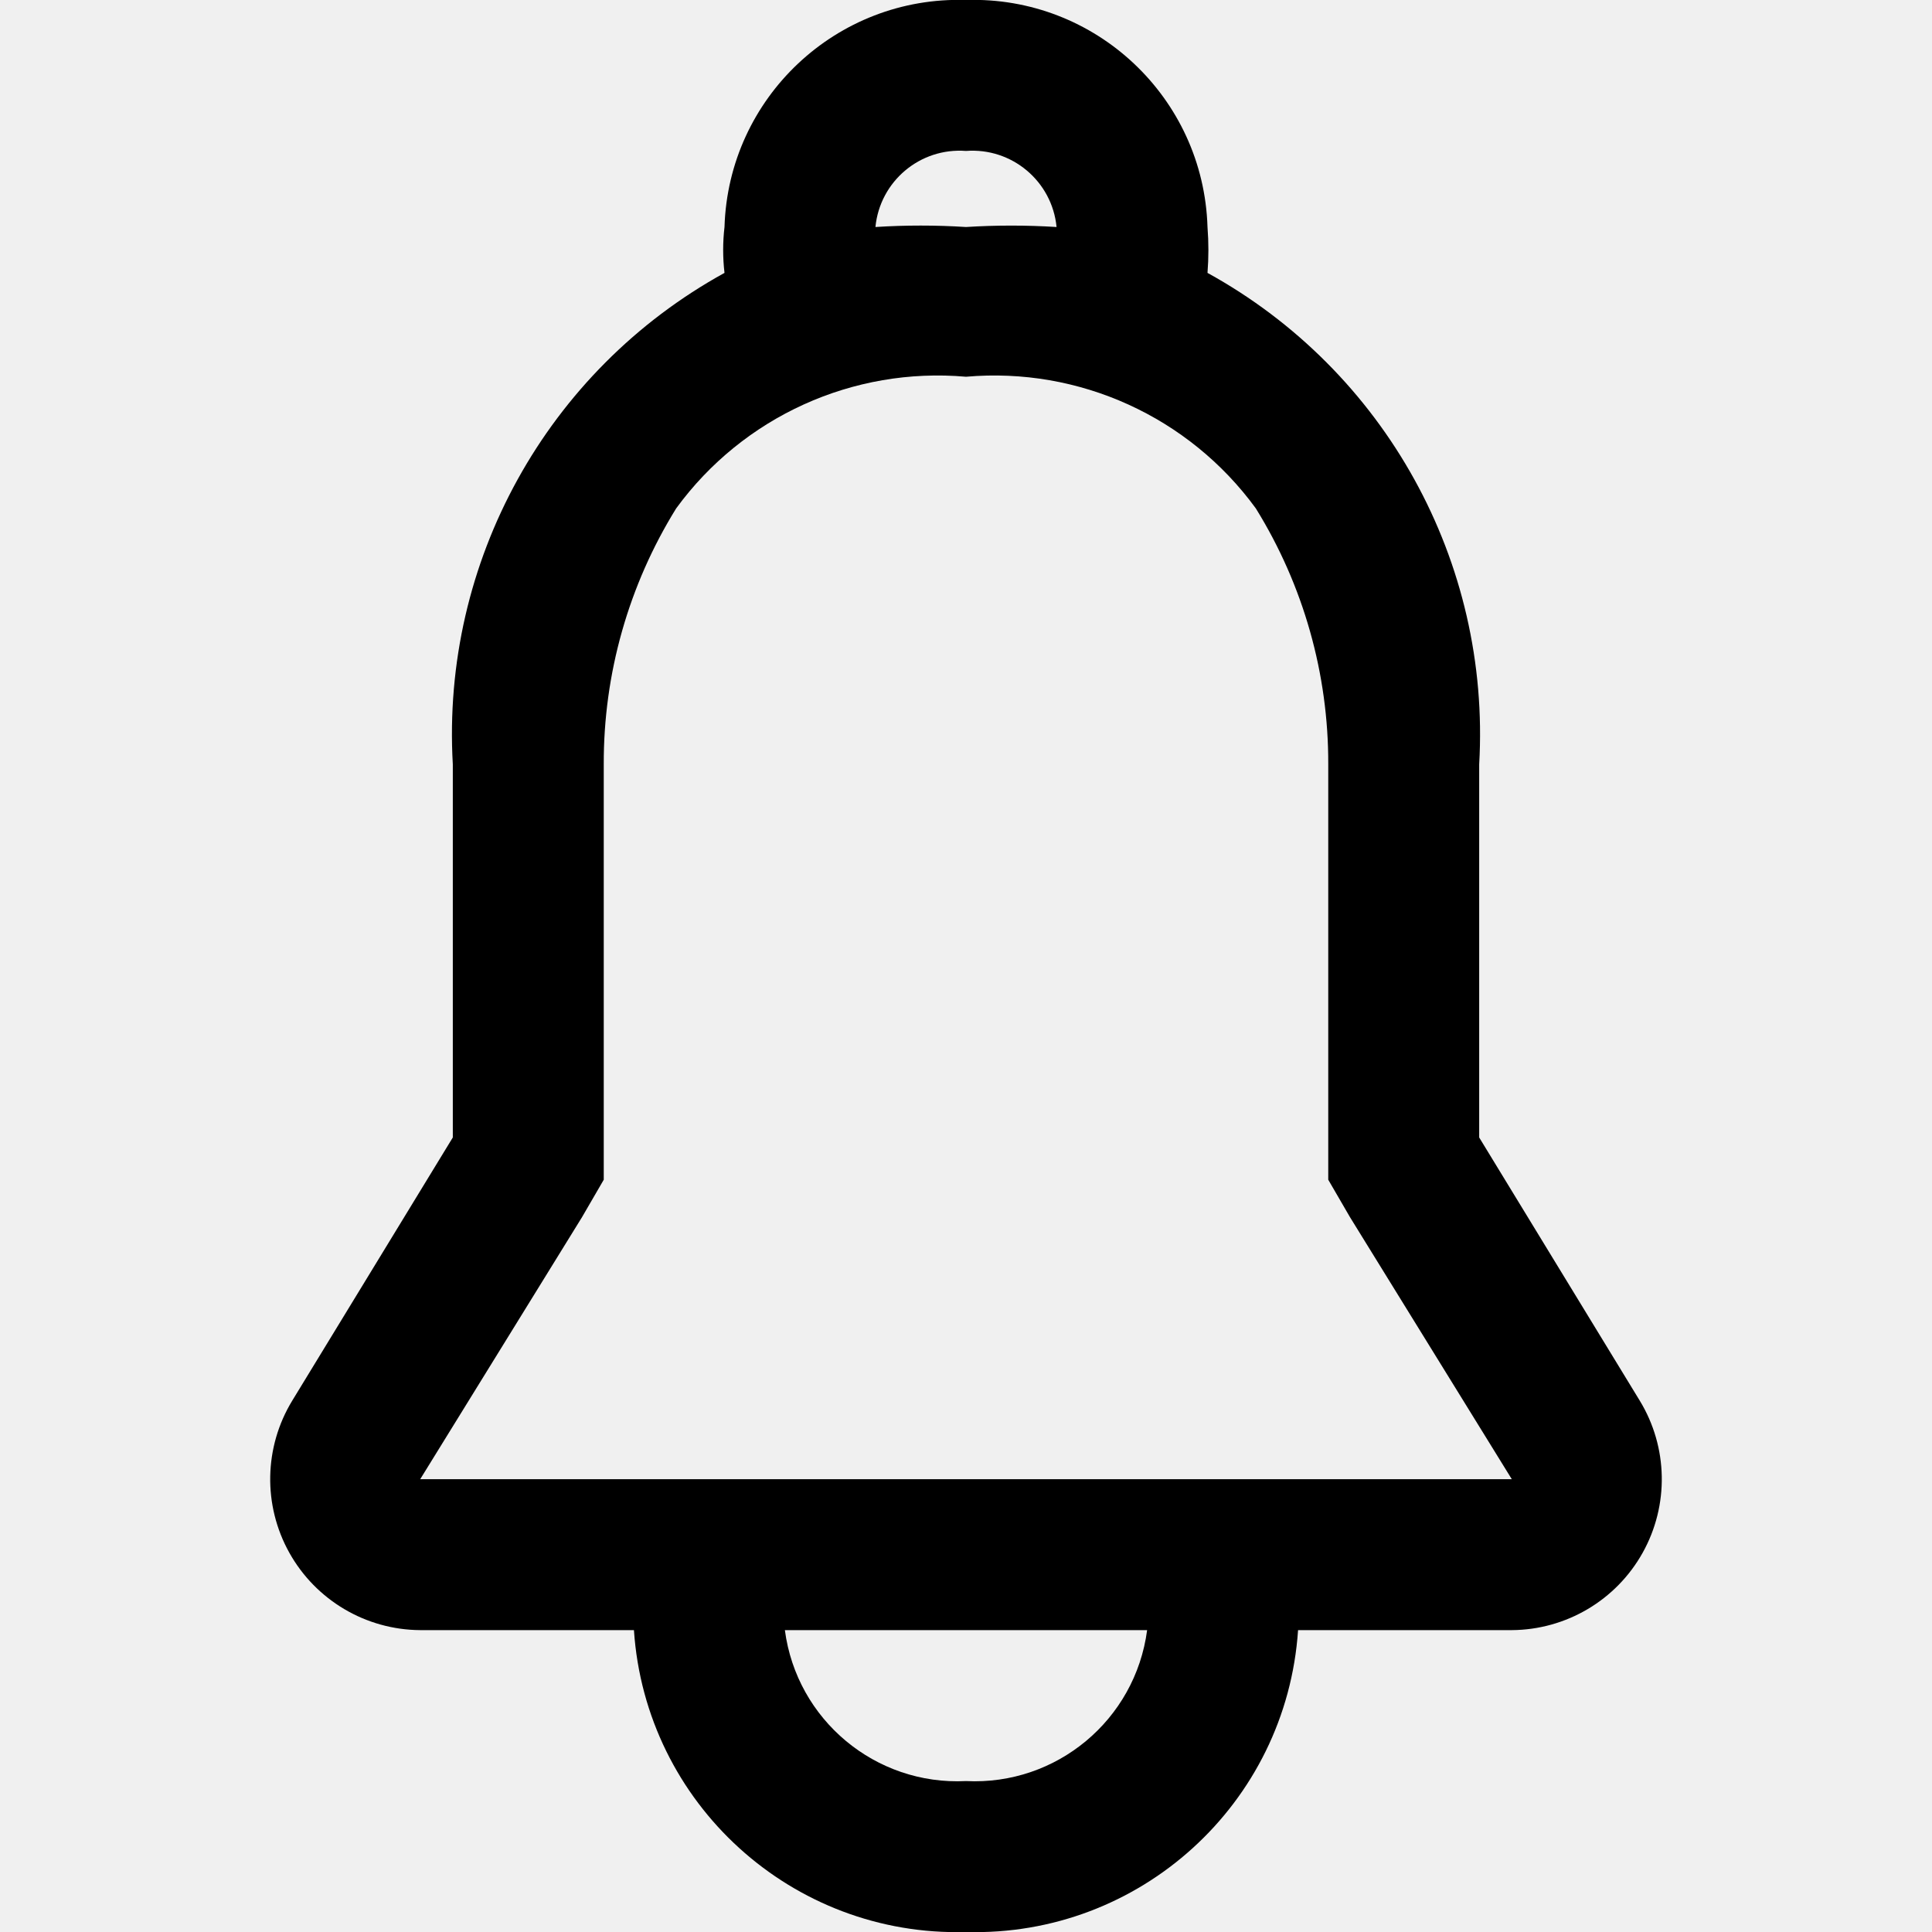
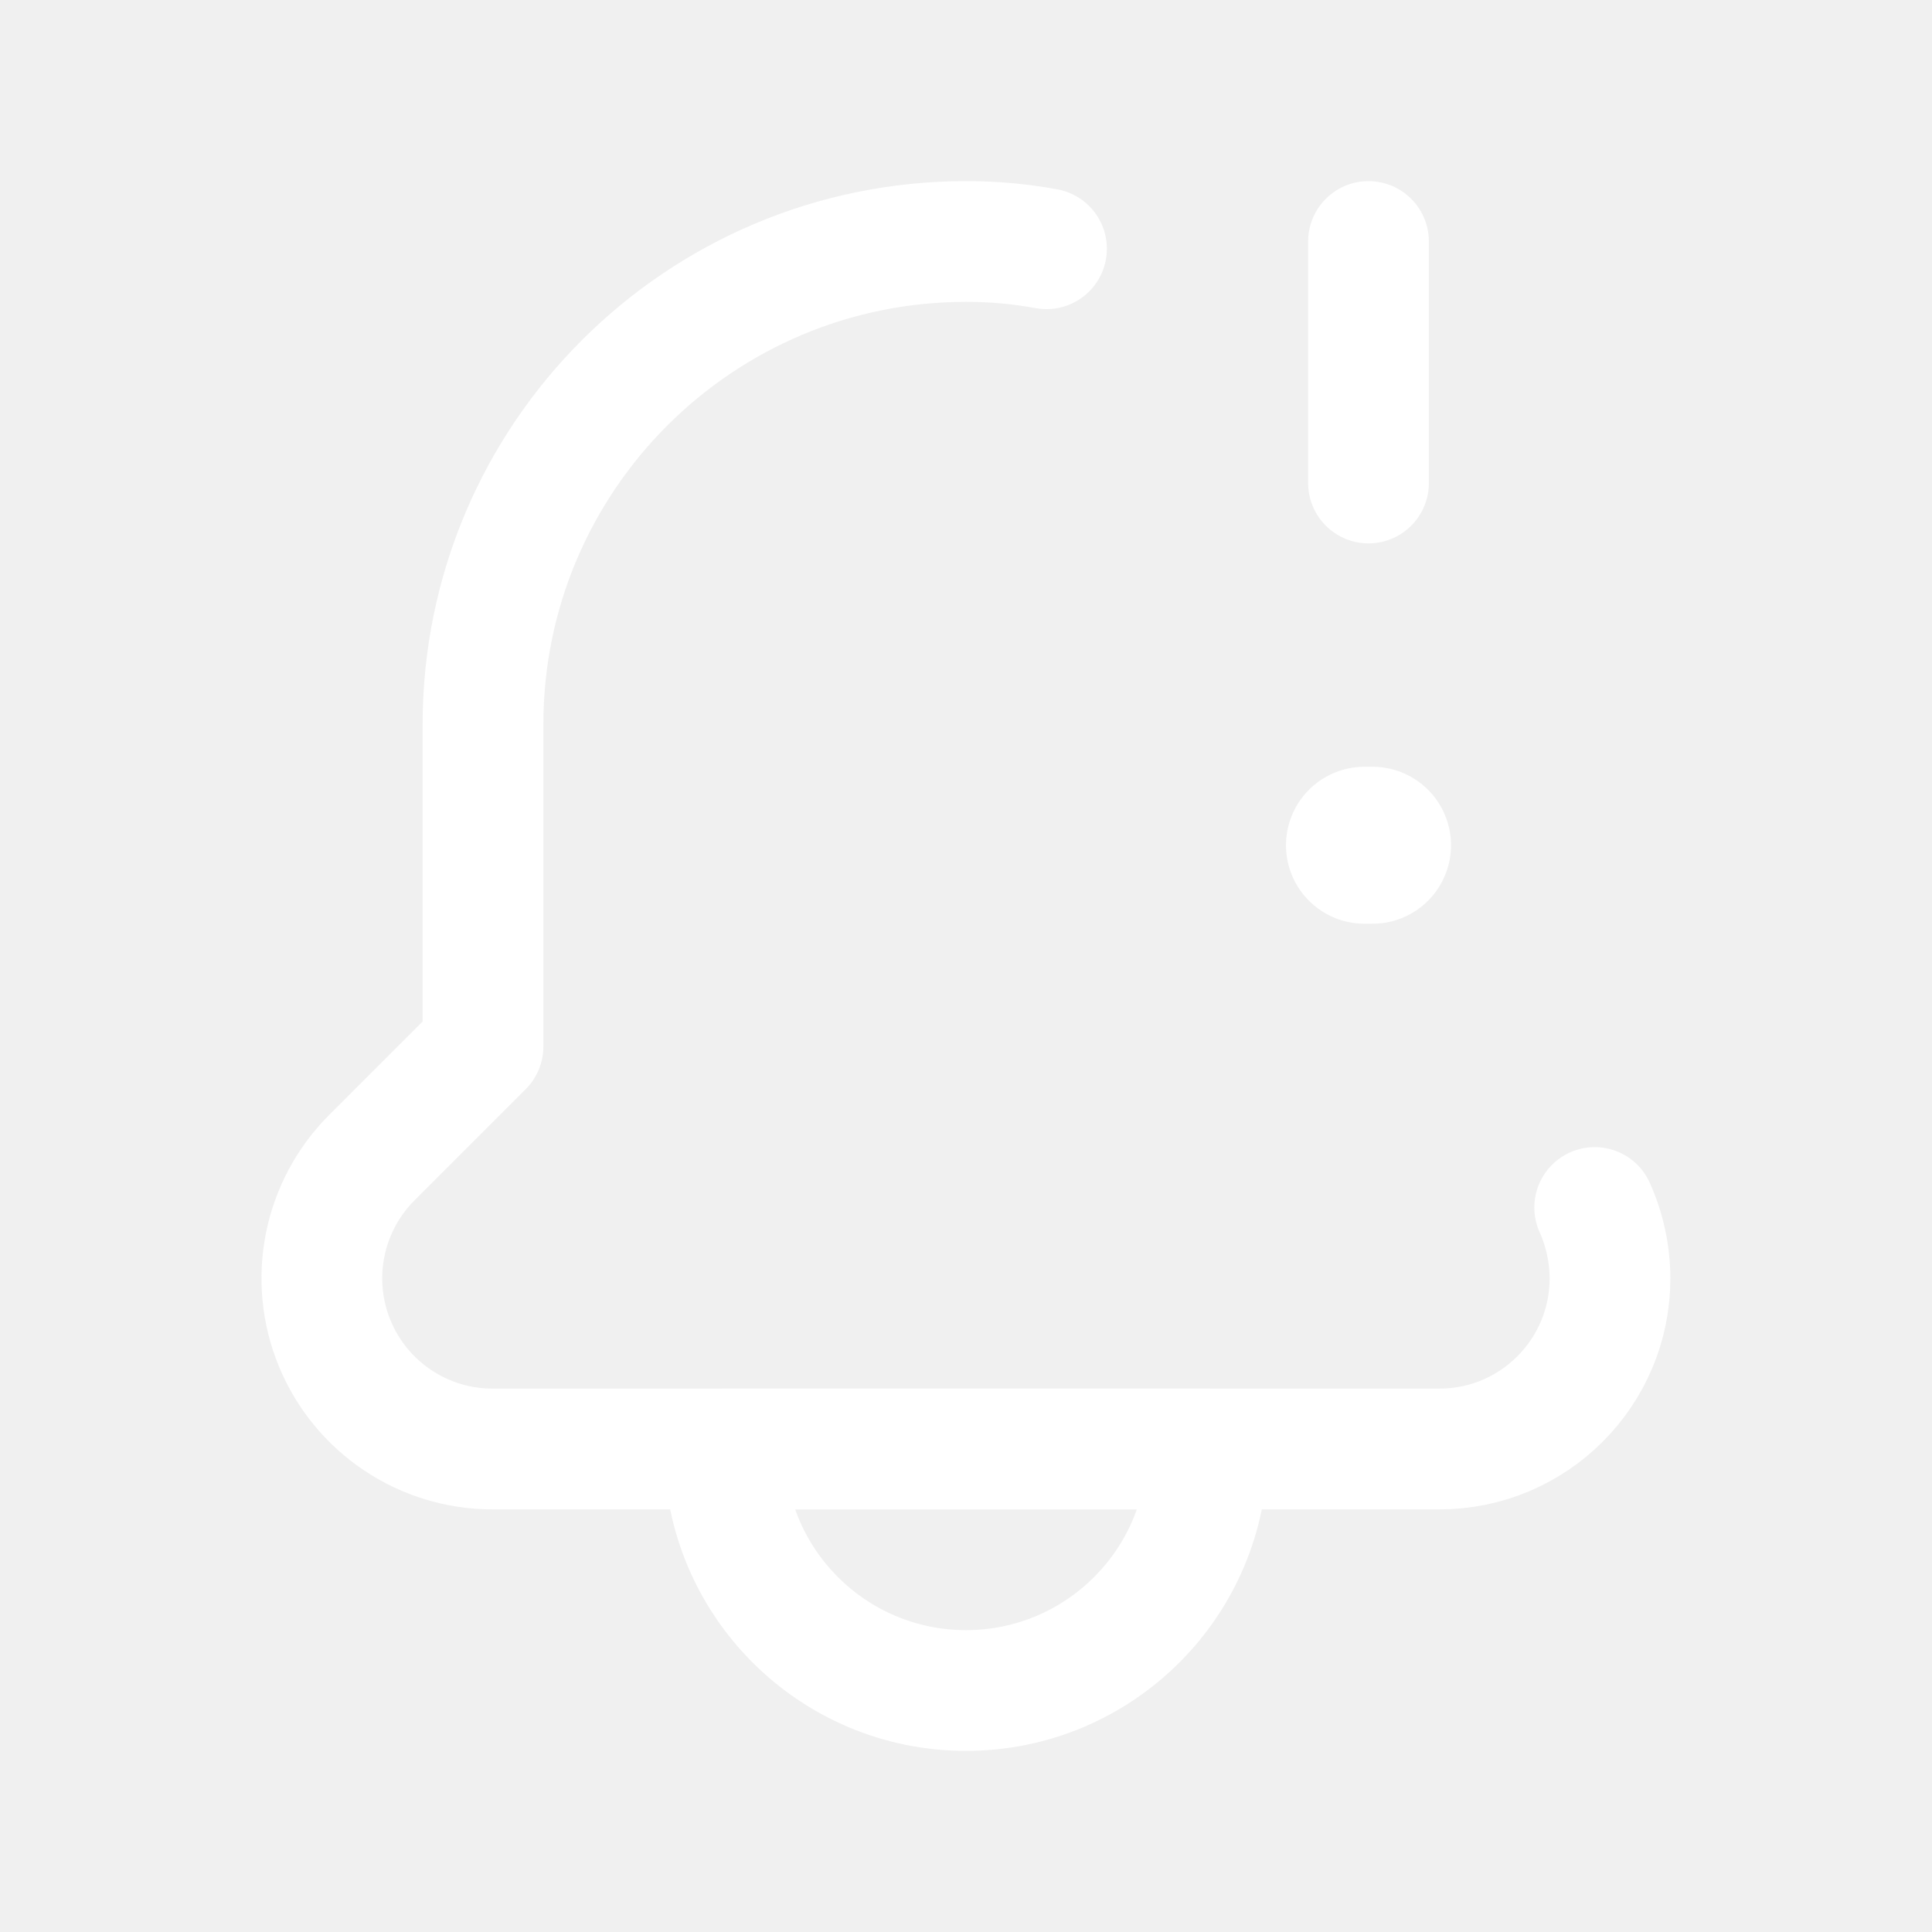
- <svg xmlns="http://www.w3.org/2000/svg" fill="#000000" width="800px" height="800px" viewBox="0 0 16 16">
-   <path d="m13.58 11.6-1.33-2.18V6.33A4.36 4.36 0 0 0 10 2.26a2.45 2.45 0 0 0 0-.38A1.94 1.94 0 0 0 8 0a1.94 1.94 0 0 0-2 1.88 1.64 1.64 0 0 0 0 .38 4.36 4.36 0 0 0-2.25 4.07v3.09L2.42 11.6a1.25 1.25 0 0 0 1.06 1.9h1.77A2.68 2.68 0 0 0 8 16a2.68 2.68 0 0 0 2.75-2.5h1.77a1.25 1.25 0 0 0 1.06-1.9zM7.25 1.88A.7.7 0 0 1 8 1.25a.7.7 0 0 1 .75.63 6 6 0 0 0-.75 0 5.9 5.9 0 0 0-.75 0zM8 14.75a1.44 1.44 0 0 1-1.5-1.25h3A1.44 1.44 0 0 1 8 14.75zm-4.52-2.5 1.34-2.17.18-.31V6.33a4 4 0 0 1 .6-2.12A2.68 2.68 0 0 1 8 3.12a2.68 2.68 0 0 1 2.4 1.09 4 4 0 0 1 .6 2.12v3.44l.18.31 1.34 2.17z" />
+ <svg xmlns="http://www.w3.org/2000/svg" fill="#000000" width="800px" height="800px" viewBox="0 0 24 24" id="notification-alert-2" class="icon line">
+   <g id="SVGRepo_bgCarrier" stroke-width="0" />
+   <g id="SVGRepo_tracerCarrier" stroke-linecap="round" stroke-linejoin="round" />
+   <g id="SVGRepo_iconCarrier">
+     <path id="primary" d="M19.81,15a2.17,2.17,0,0,1,.19.88A2.12,2.12,0,0,1,17.88,18H6.12a2.12,2.12,0,0,1-1.5-3.62L6,13V9a6,6,0,0,1,6-6,5.47,5.47,0,0,1,1,.09" style="fill: none; stroke: #FFFFFF; stroke-linecap: round; stroke-linejoin: round; stroke-width: 1.5;" />
+     <path id="primary-2" data-name="primary" d="M15,18H9a3,3,0,0,0,3,3h0A3,3,0,0,0,15,18ZM17,3V6" style="fill: none; stroke: #FFFFFF; stroke-linecap: round; stroke-linejoin: round; stroke-width: 1.5;" />
+     <line id="primary-upstroke" x1="16.95" y1="10.5" x2="17.05" y2="10.5" style="fill: none; stroke: #FFFFFF; stroke-linecap: round; stroke-linejoin: round; stroke-width: 1.95;" />
+   </g>
</svg>
